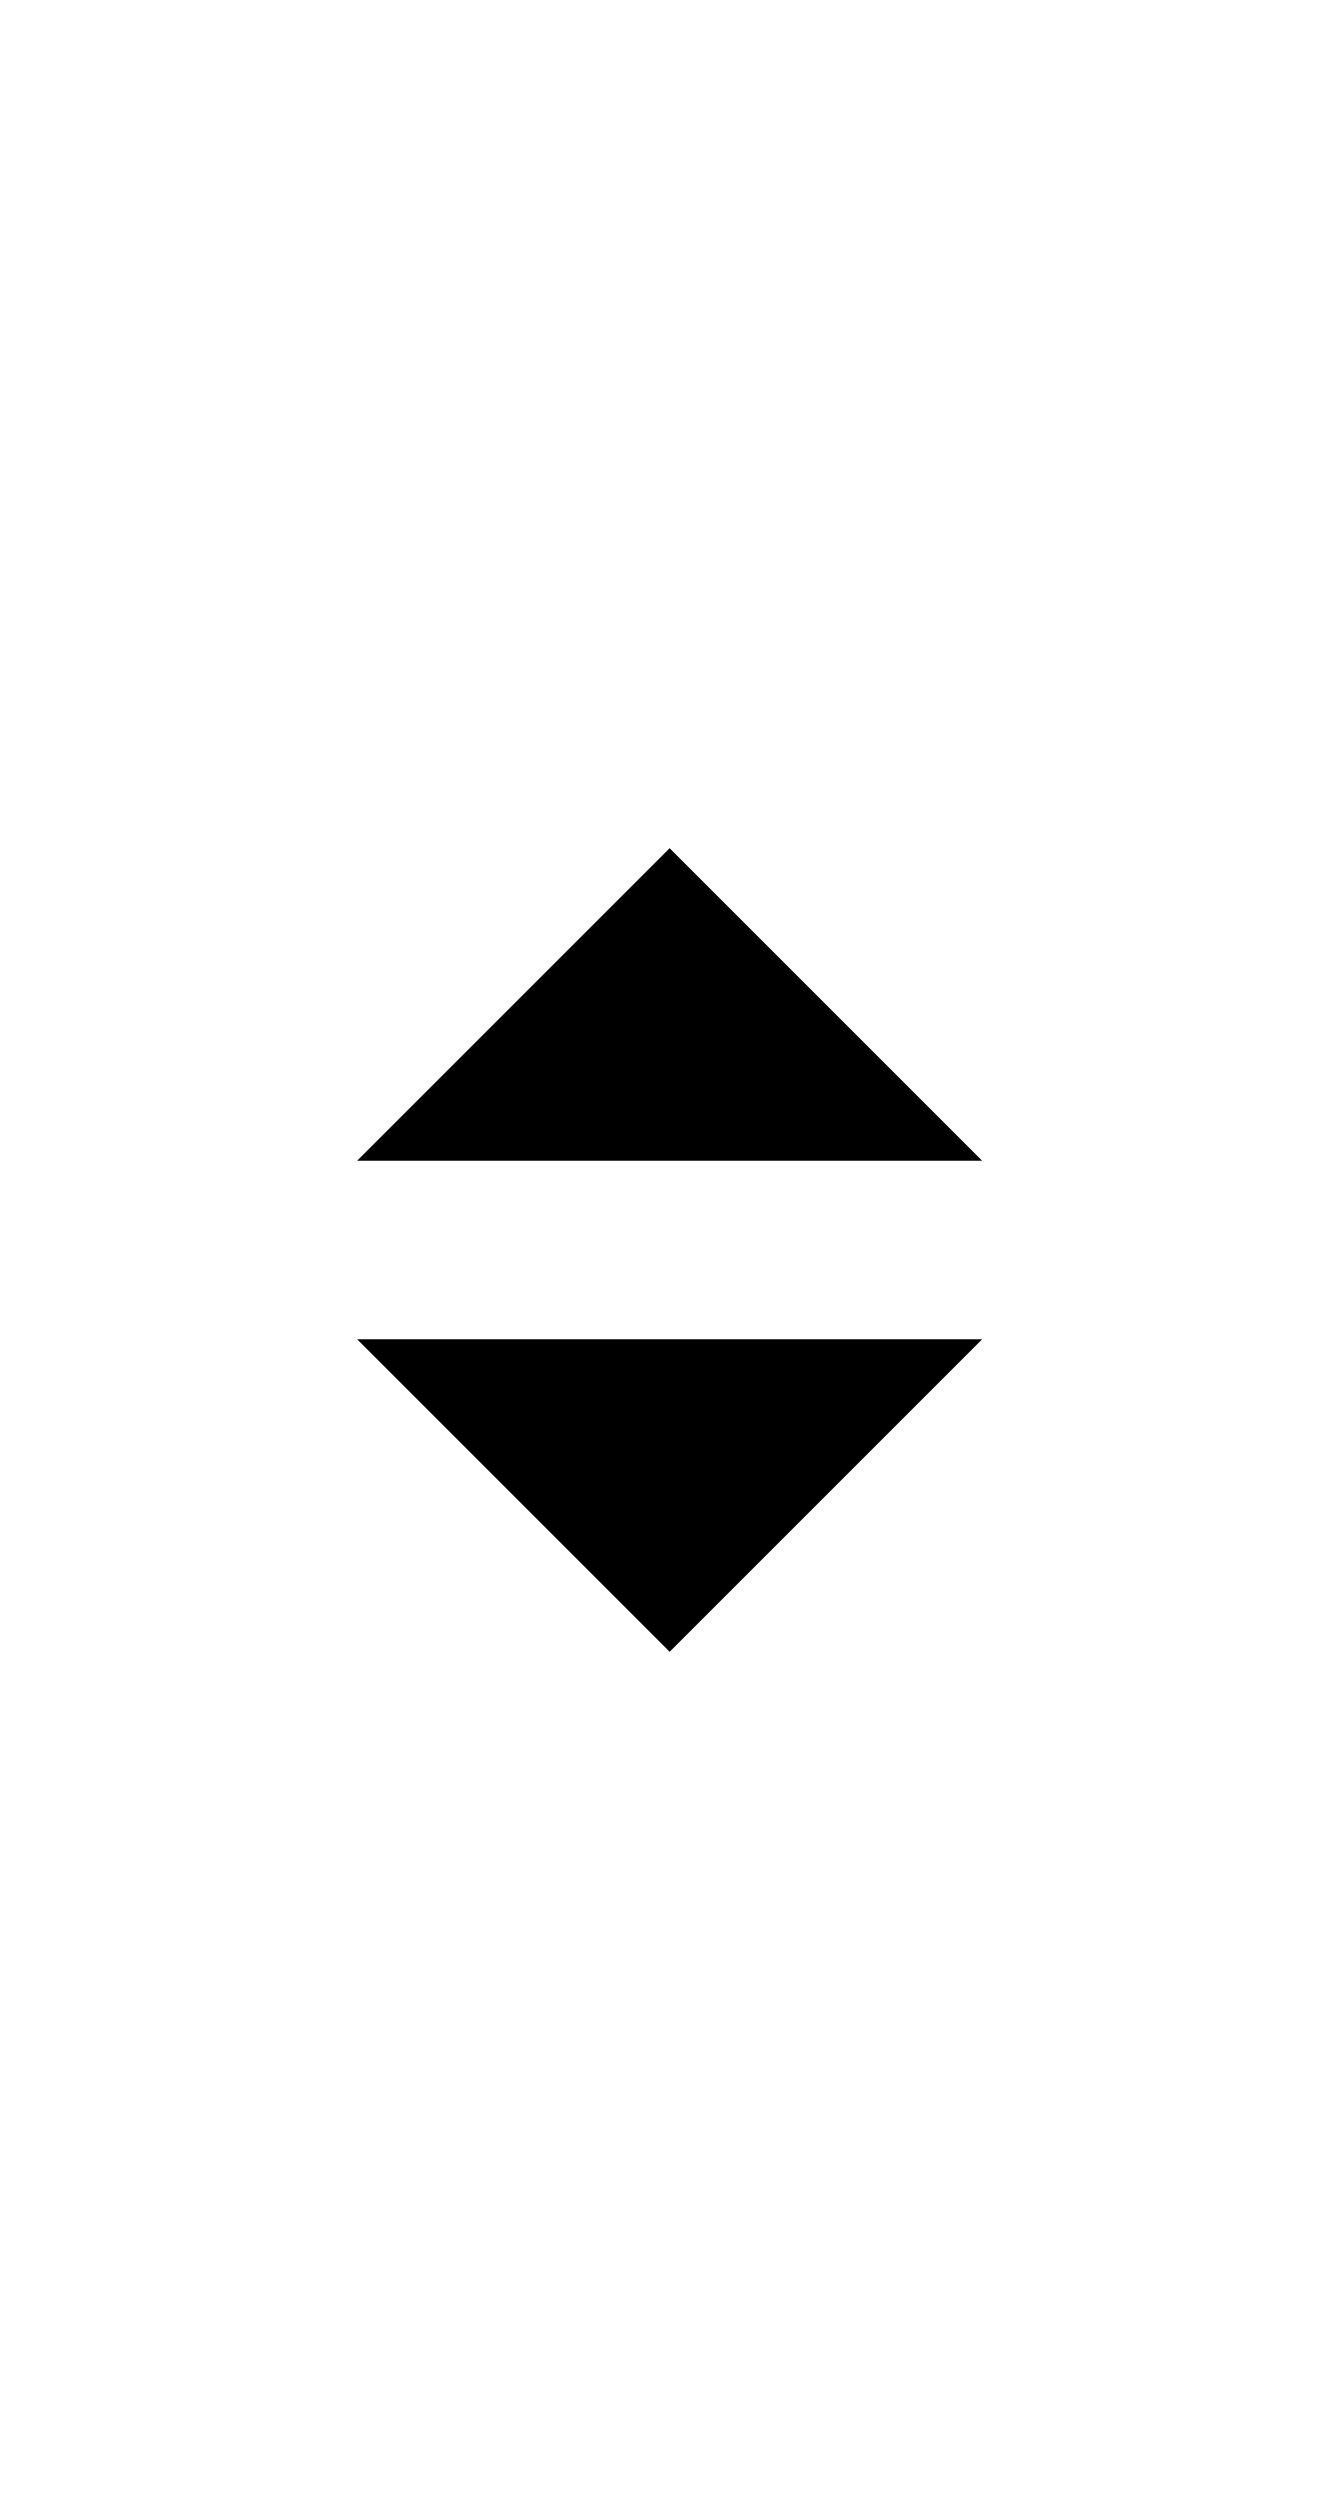
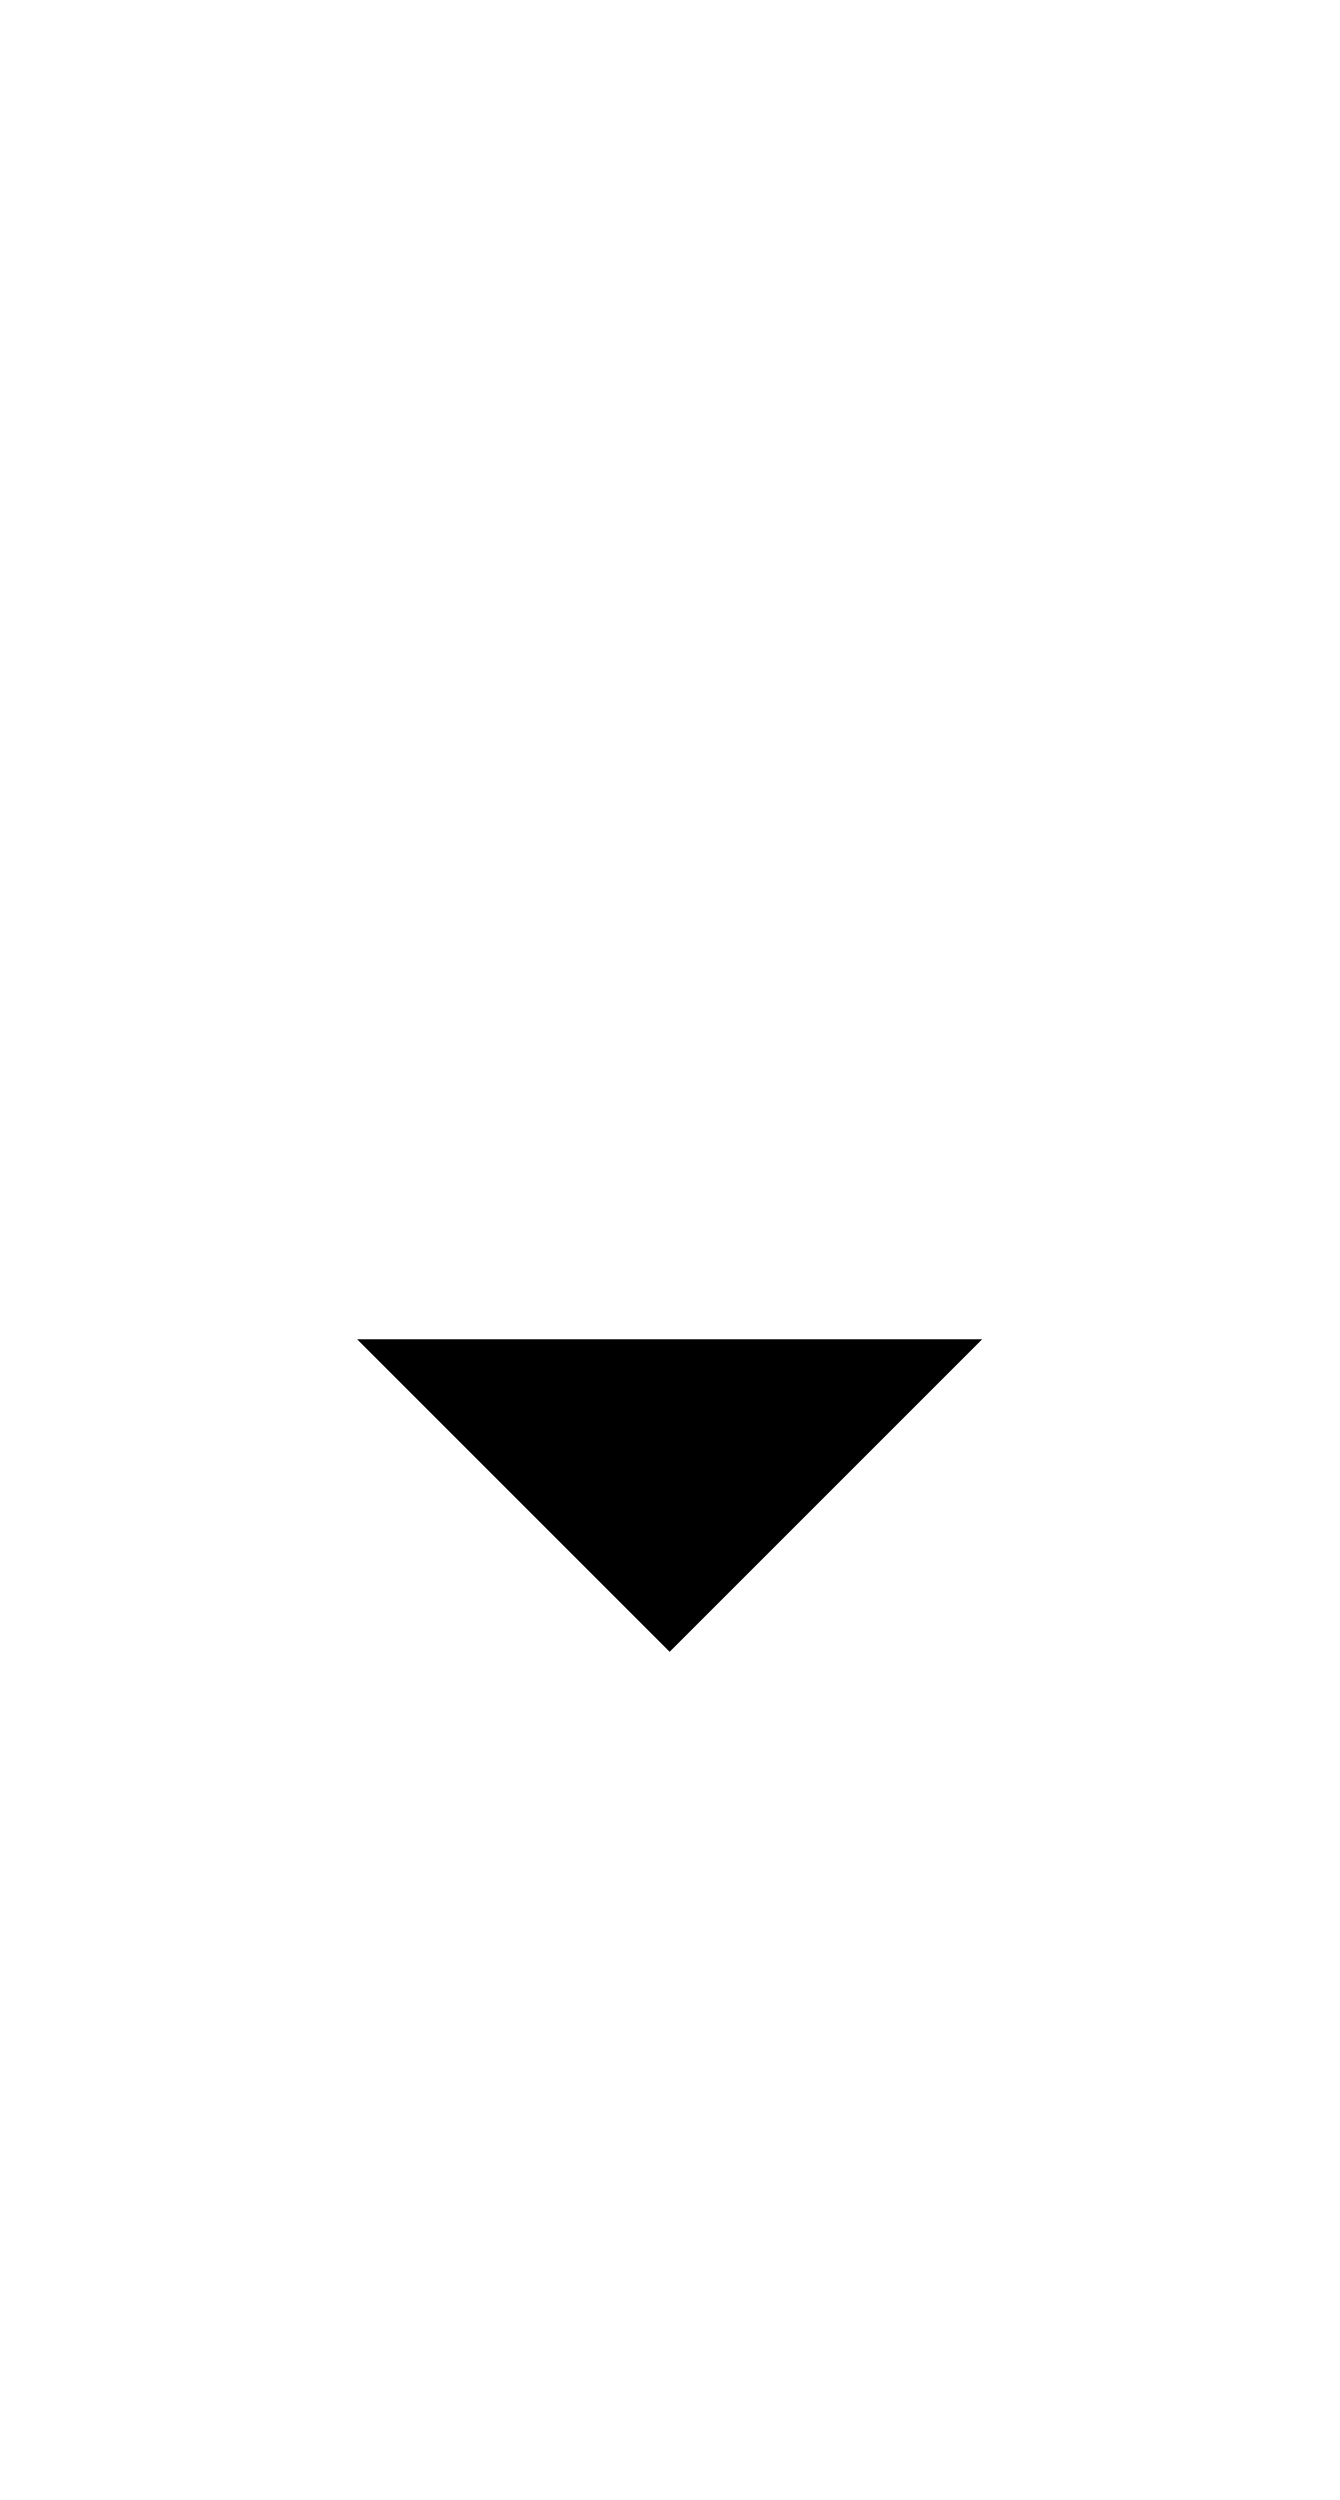
<svg xmlns="http://www.w3.org/2000/svg" enable-background="new 0 0 15 28" version="1.1" viewBox="0 0 15 28" xml:space="preserve">
  <style type="text/css"> .st0{fill:#000000;}
</style>
-   <polygon class="st0" points="11 13 4 13 7.5 9.5" />
+   <polygo class="st0" points="11 13 4 13 7.5 9.5" />
  <polygon class="st0" points="11 15 7.5 18.5 4 15" />
</svg>
